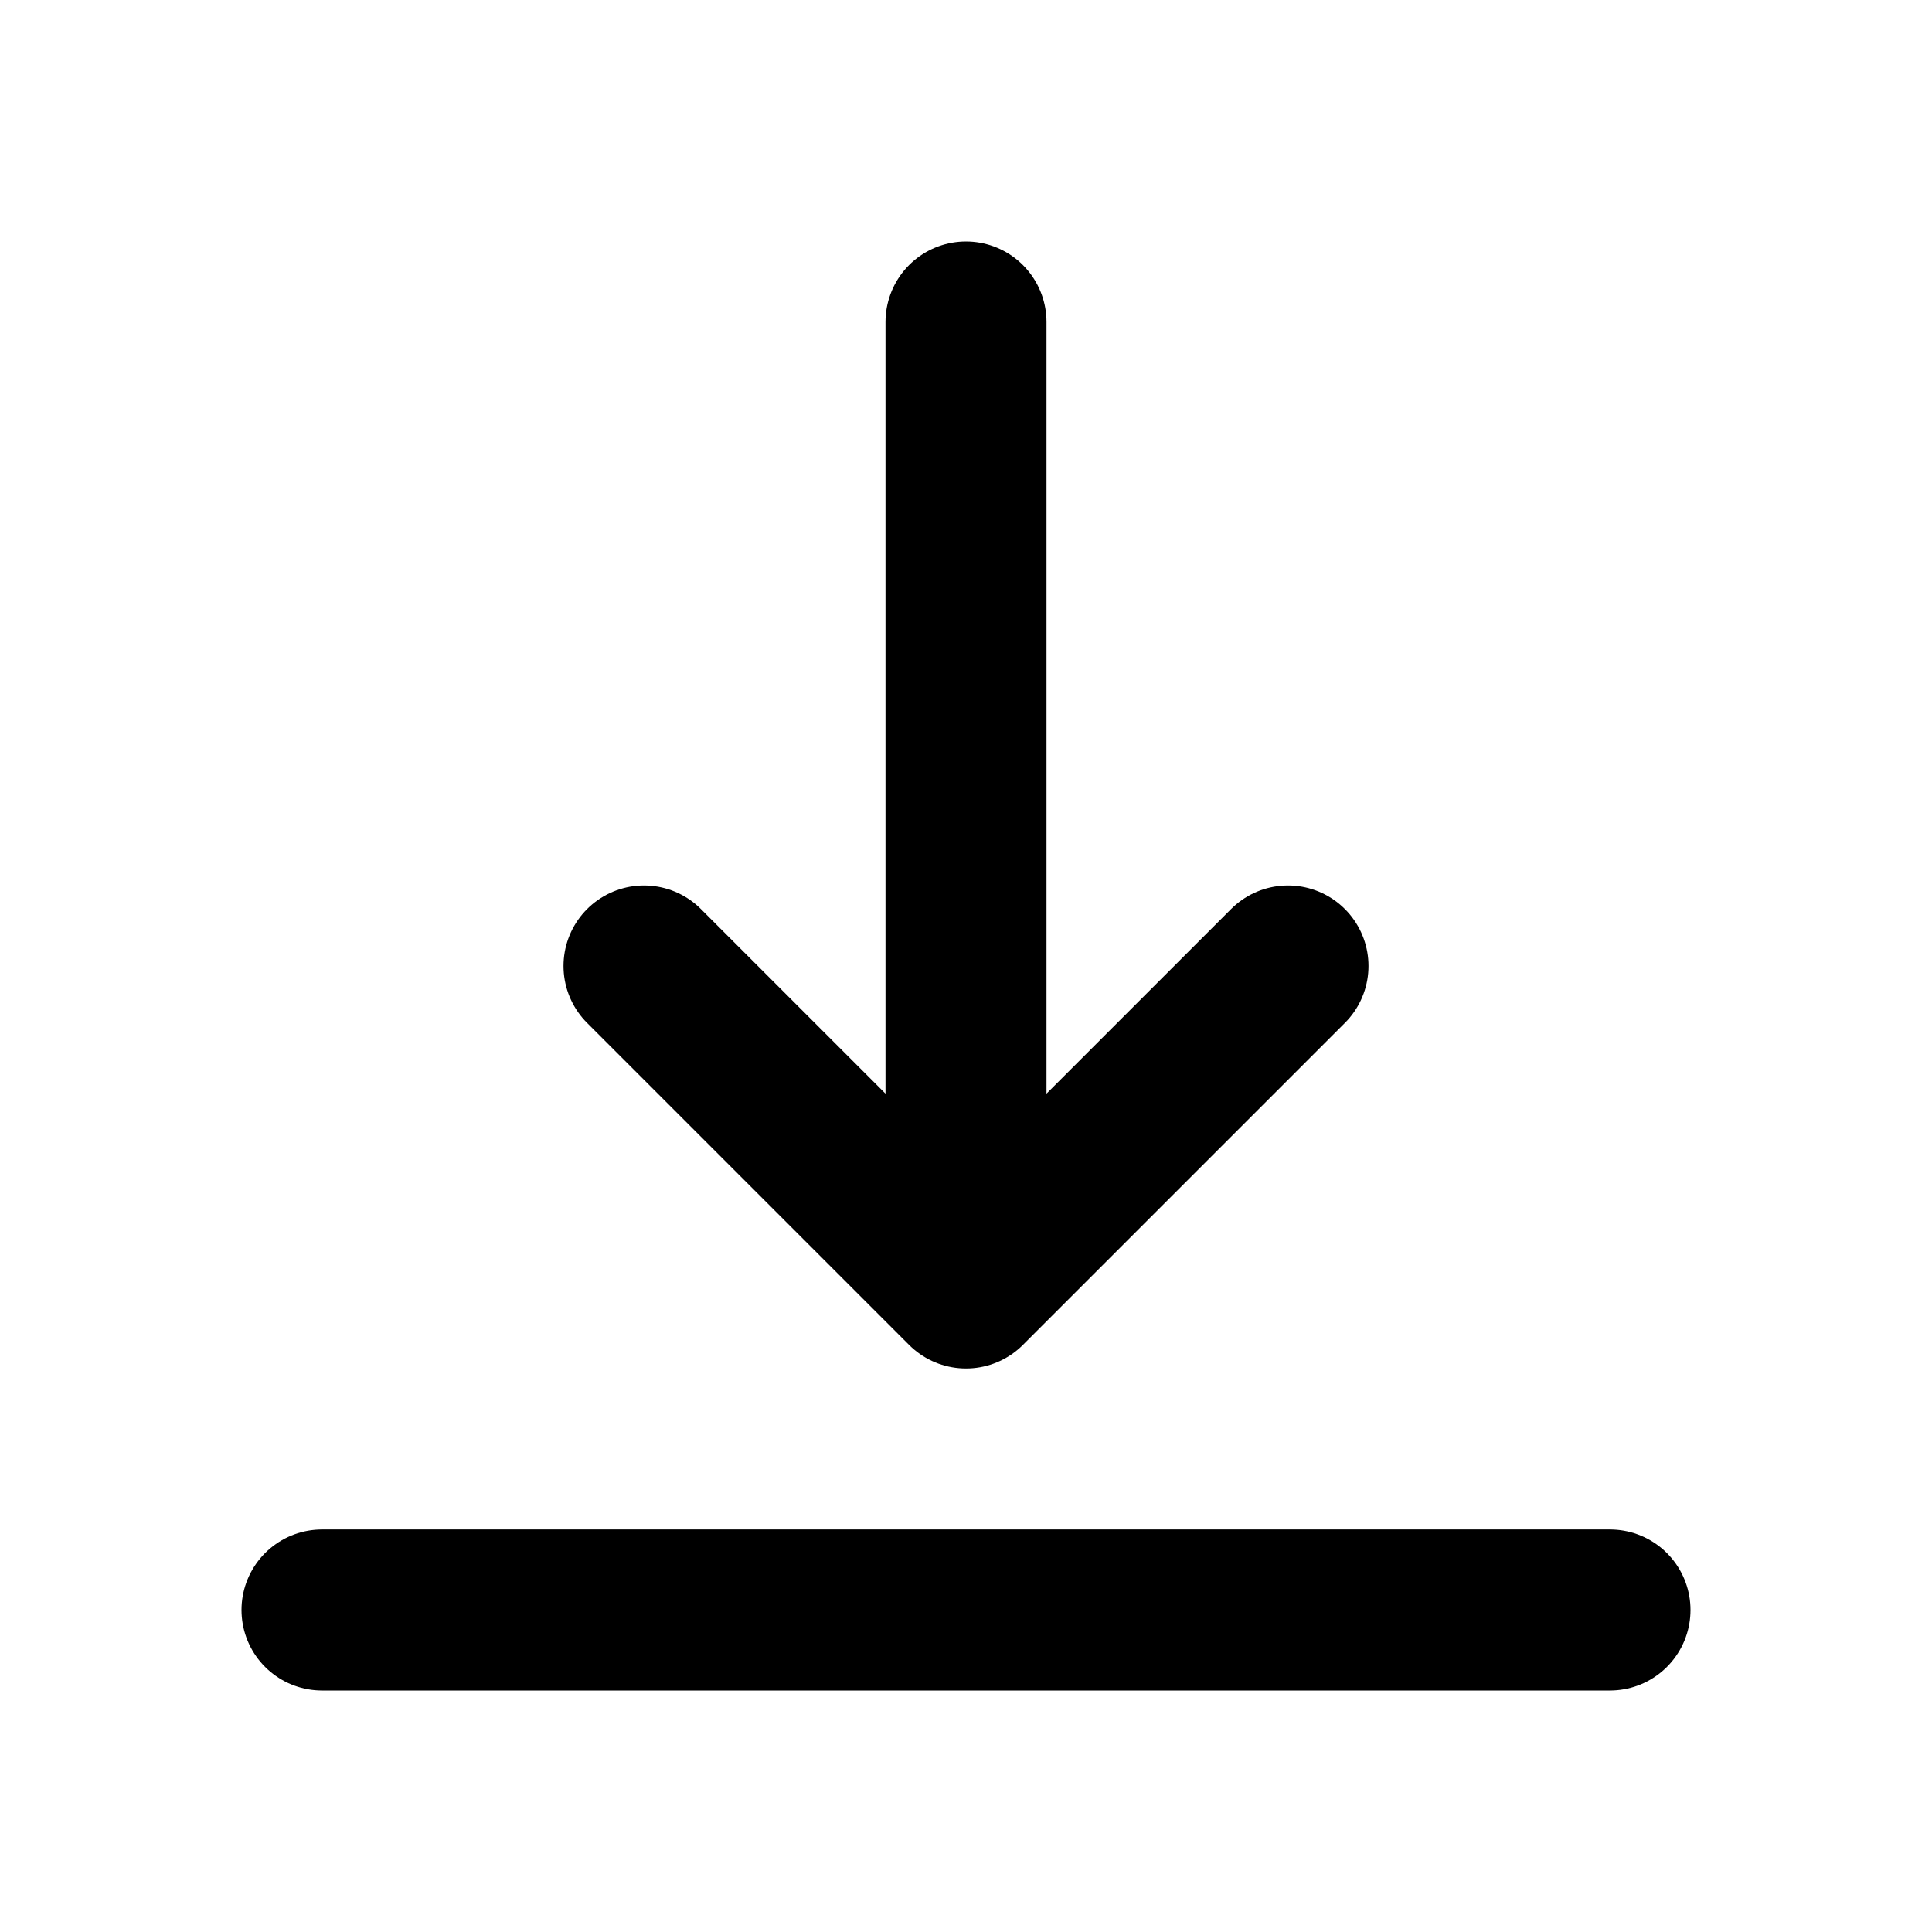
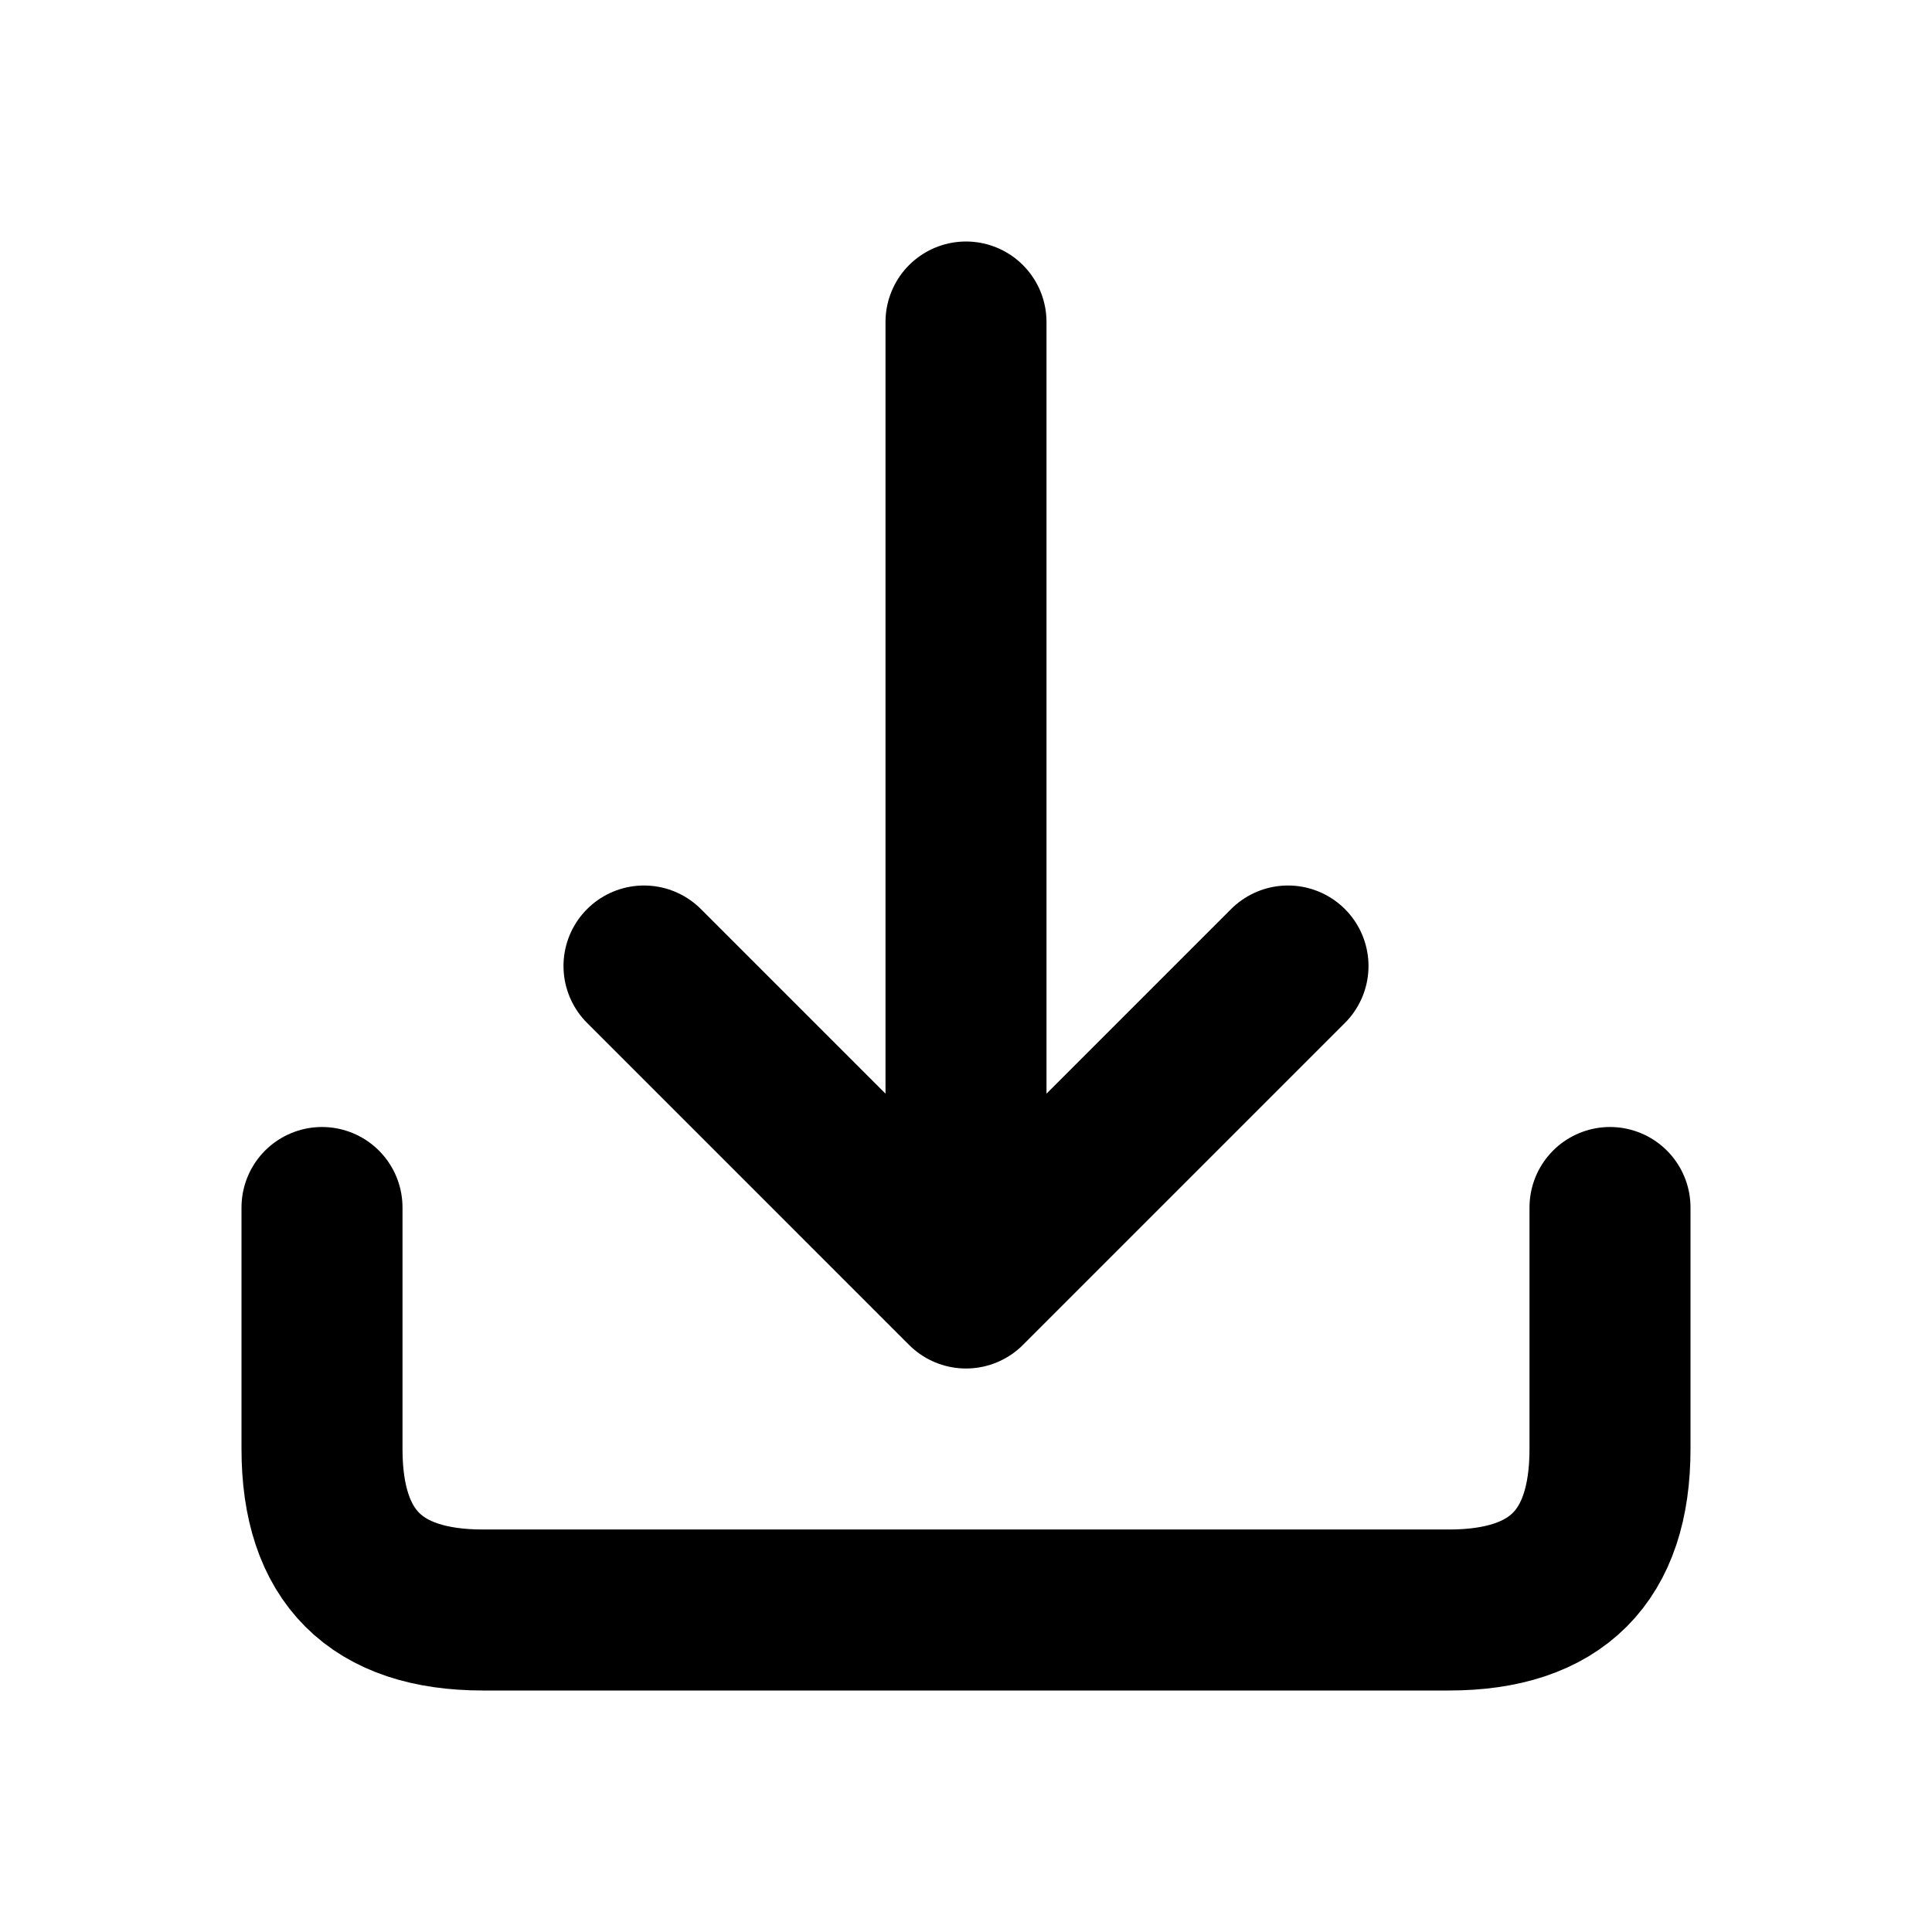
<svg xmlns="http://www.w3.org/2000/svg" viewBox="0 0 24 24" fill="none">
  <path d="M12 4V16M12 16L8 12M12 16L16 12" stroke="currentColor" stroke-width="2" stroke-linecap="round" stroke-linejoin="round" />
-   <path d="M4 20H20" stroke="currentColor" stroke-width="2" stroke-linecap="round" />
+   <path d="M4 15 L4 18 Q4 20 6 20 L18 20 Q20 20 20 18 L20 15" stroke="currentColor" stroke-width="2" stroke-linecap="round" stroke-linejoin="round" fill="none" />
</svg>
